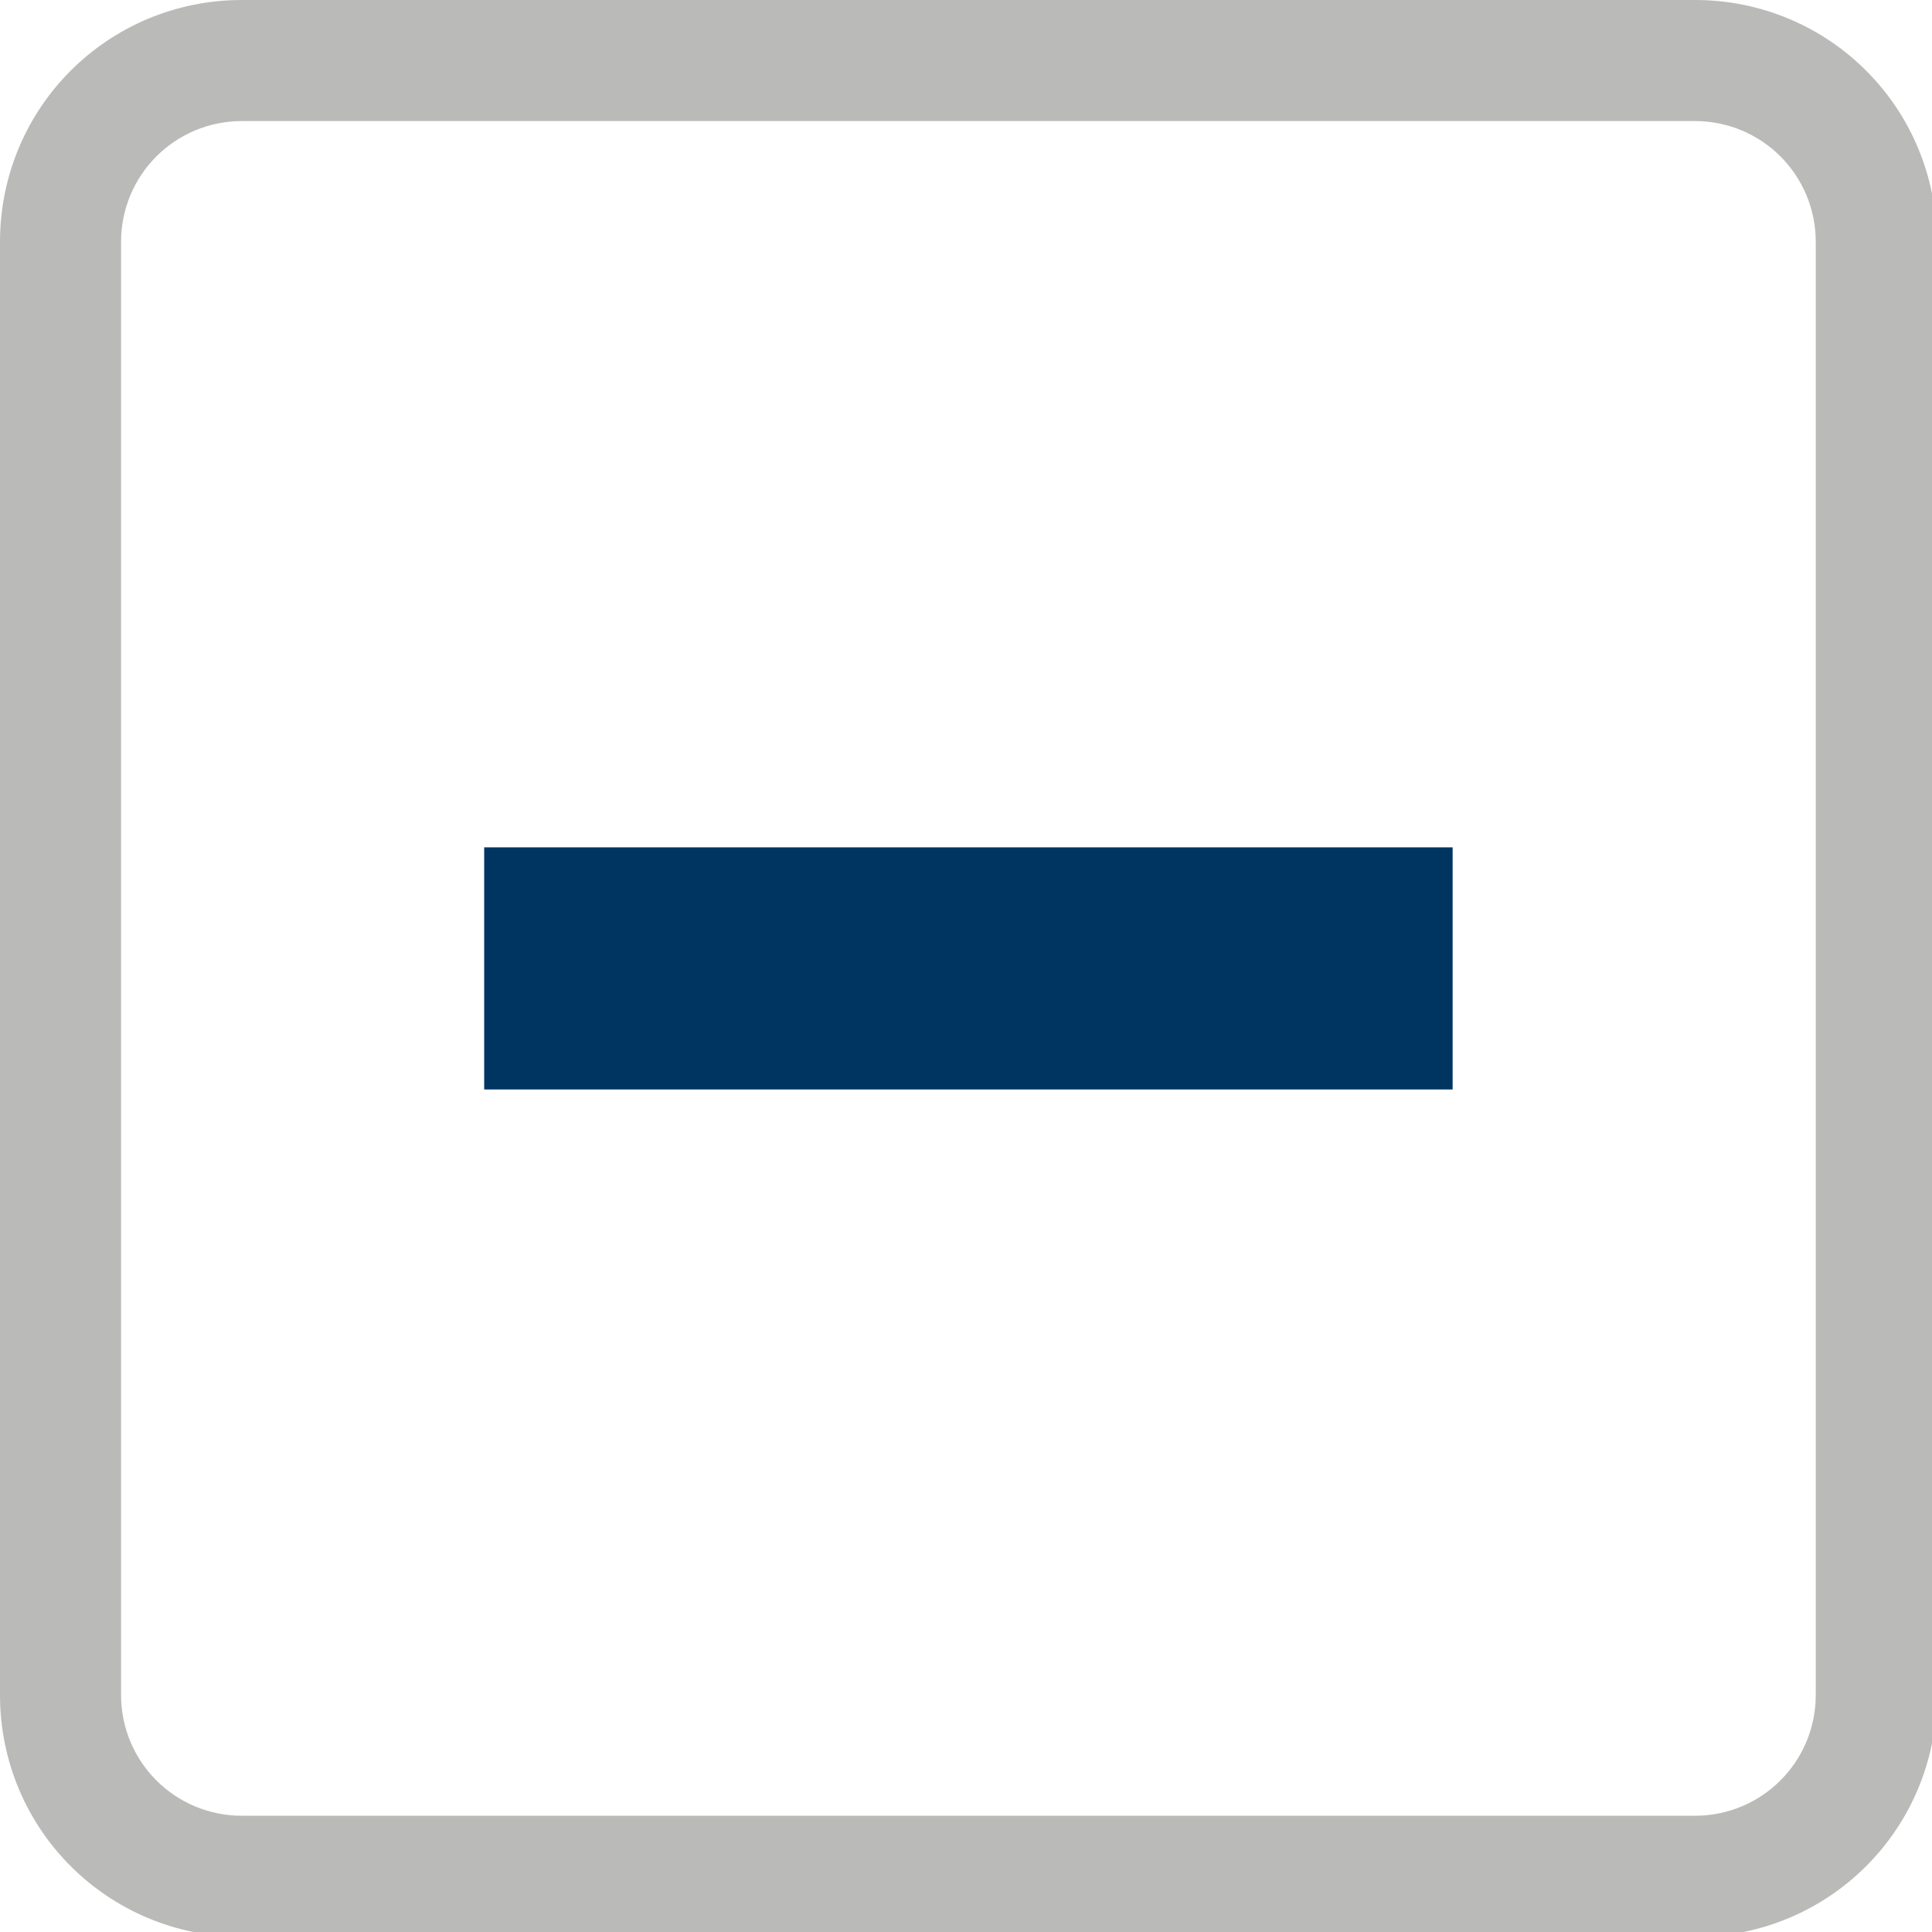
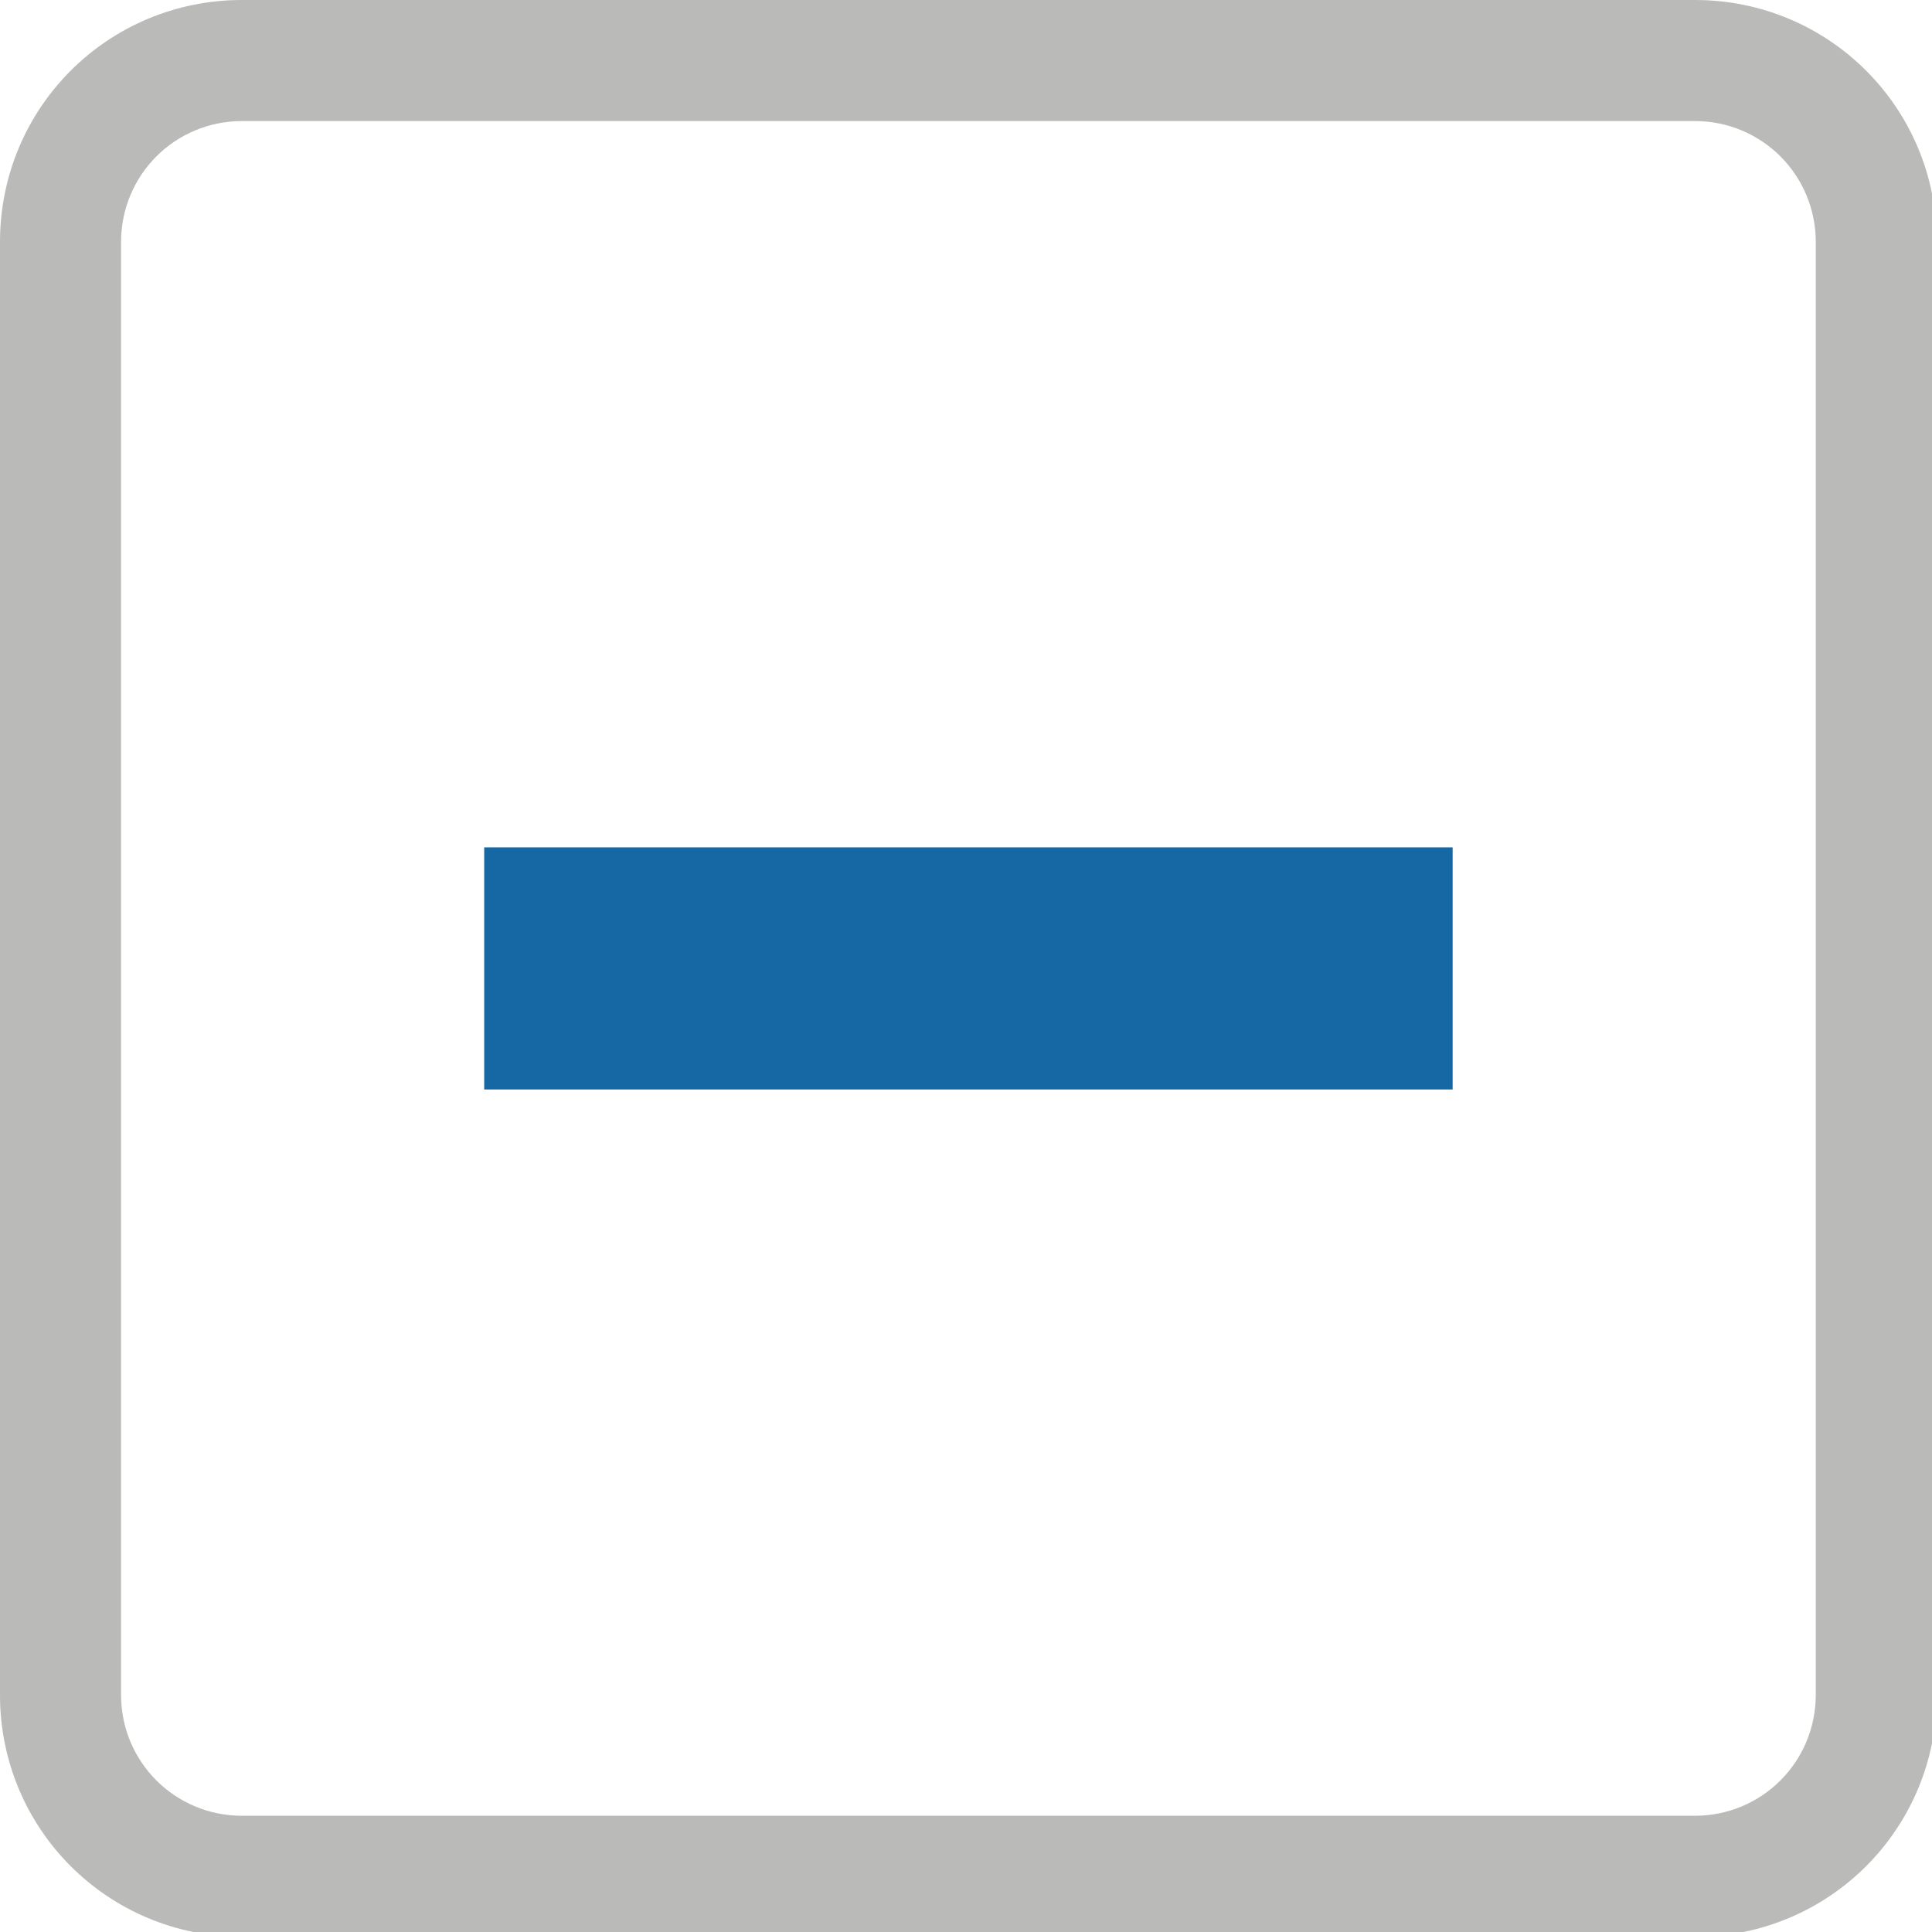
<svg xmlns="http://www.w3.org/2000/svg" width="133pt" height="133pt" viewBox="0 0 133 133" version="1.1">
  <g id="surface1">
    <path style=" stroke:none;fill-rule:nonzero;fill:#888a85;fill-opacity:0.5;" d="M 16.668 0 C 7.422 0 0 7.422 0 16.668 L 0 116.668 C 0 125.91 7.422 133.332 16.668 133.332 L 116.668 133.332 C 125.91 133.332 133.332 125.91 133.332 116.668 L 133.332 16.668 C 133.332 7.422 125.91 0 116.668 0 Z M 16.668 8.332 L 116.668 8.332 C 121.289 8.332 125 12.043 125 16.668 L 125 116.668 C 125 121.289 121.289 125 116.668 125 L 16.668 125 C 12.043 125 8.332 121.289 8.332 116.668 L 8.332 16.668 C 8.332 12.043 12.043 8.332 16.668 8.332 Z M 16.668 8.332 " />
    <path style=" stroke:none;fill-rule:nonzero;fill:#888a85;fill-opacity:0.15;" d="M 16.668 0 C 7.422 0 0 7.422 0 16.668 L 0 116.668 C 0 125.91 7.422 133.332 16.668 133.332 L 116.668 133.332 C 125.91 133.332 133.332 125.91 133.332 116.668 L 133.332 16.668 C 133.332 7.422 125.91 0 116.668 0 Z M 16.668 8.332 L 116.668 8.332 C 121.289 8.332 125 12.043 125 16.668 L 125 116.668 C 125 121.289 121.289 125 116.668 125 L 16.668 125 C 12.043 125 8.332 121.289 8.332 116.668 L 8.332 16.668 C 8.332 12.043 12.043 8.332 16.668 8.332 Z M 16.668 8.332 " />
-     <path style=" stroke:none;fill-rule:nonzero;fill:#003561;fill-opacity:1;" d="M 33.332 58.332 L 100 58.332 L 100 75 L 33.332 75 Z M 33.332 58.332 " />
+     <path style=" stroke:none;fill-rule:nonzero;fill:#1568A4;fill-opacity:1;" d="M 33.332 58.332 L 100 58.332 L 100 75 L 33.332 75 Z M 33.332 58.332 " />
  </g>
</svg>
